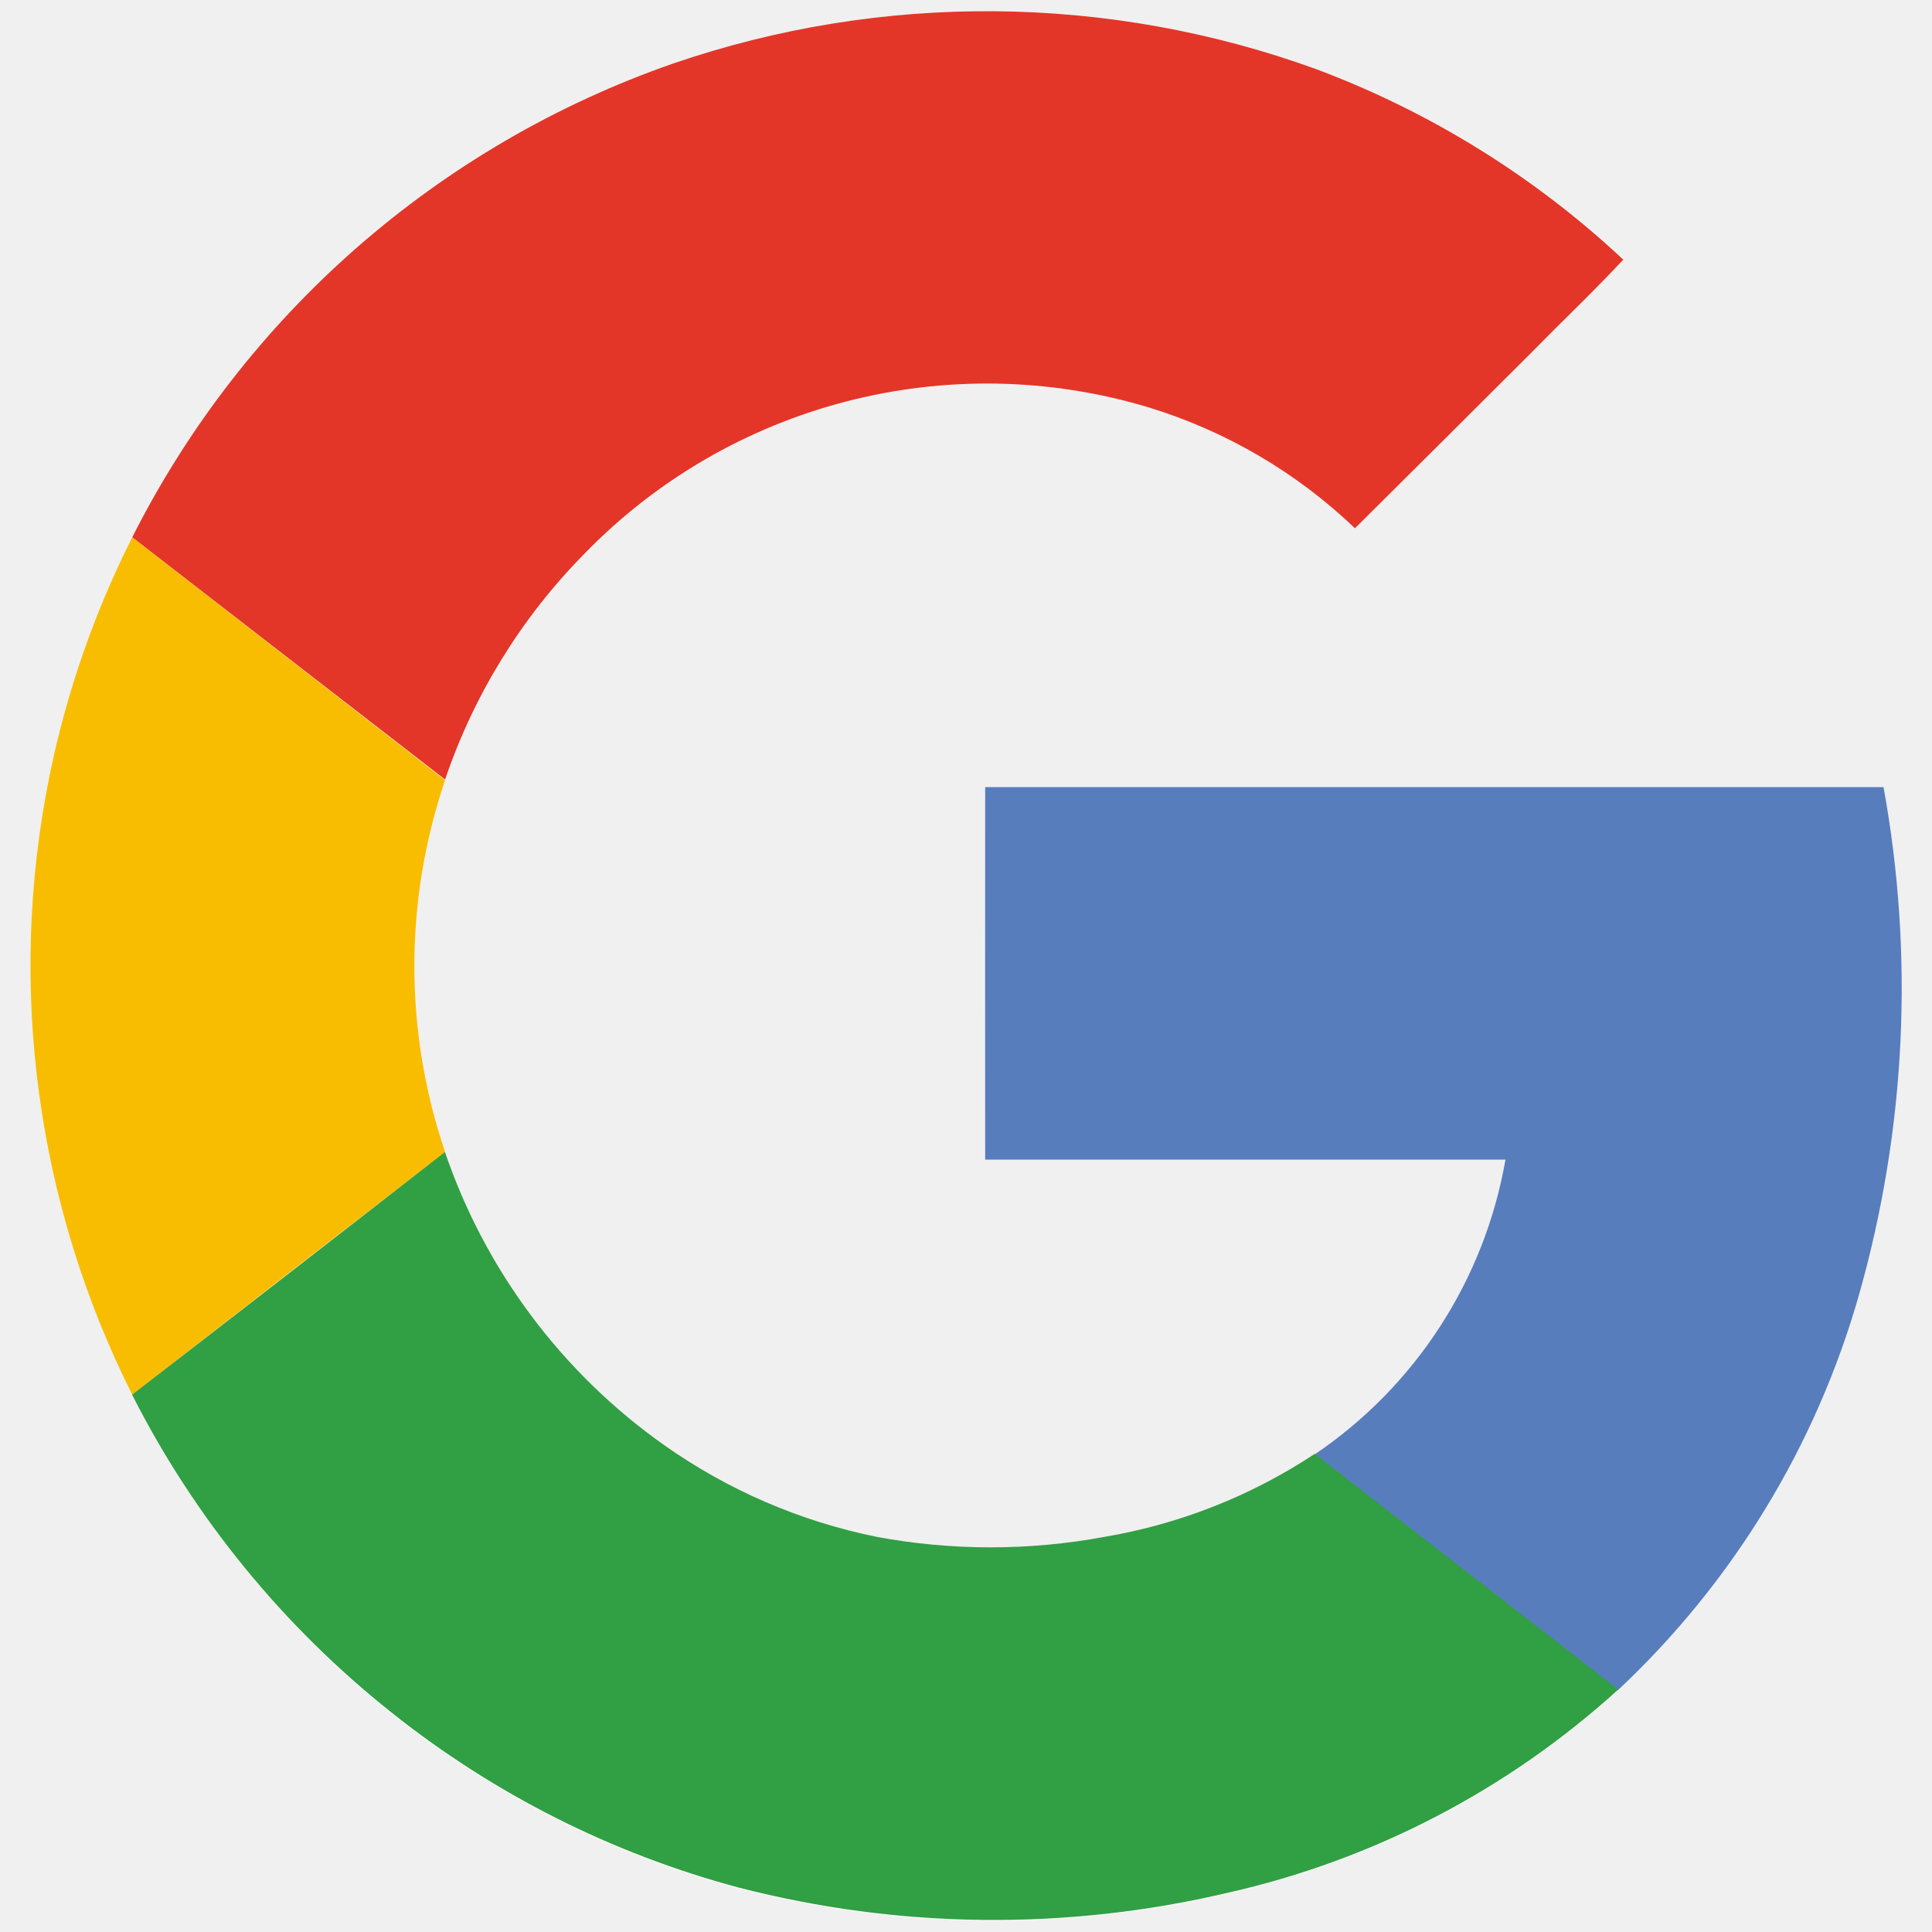
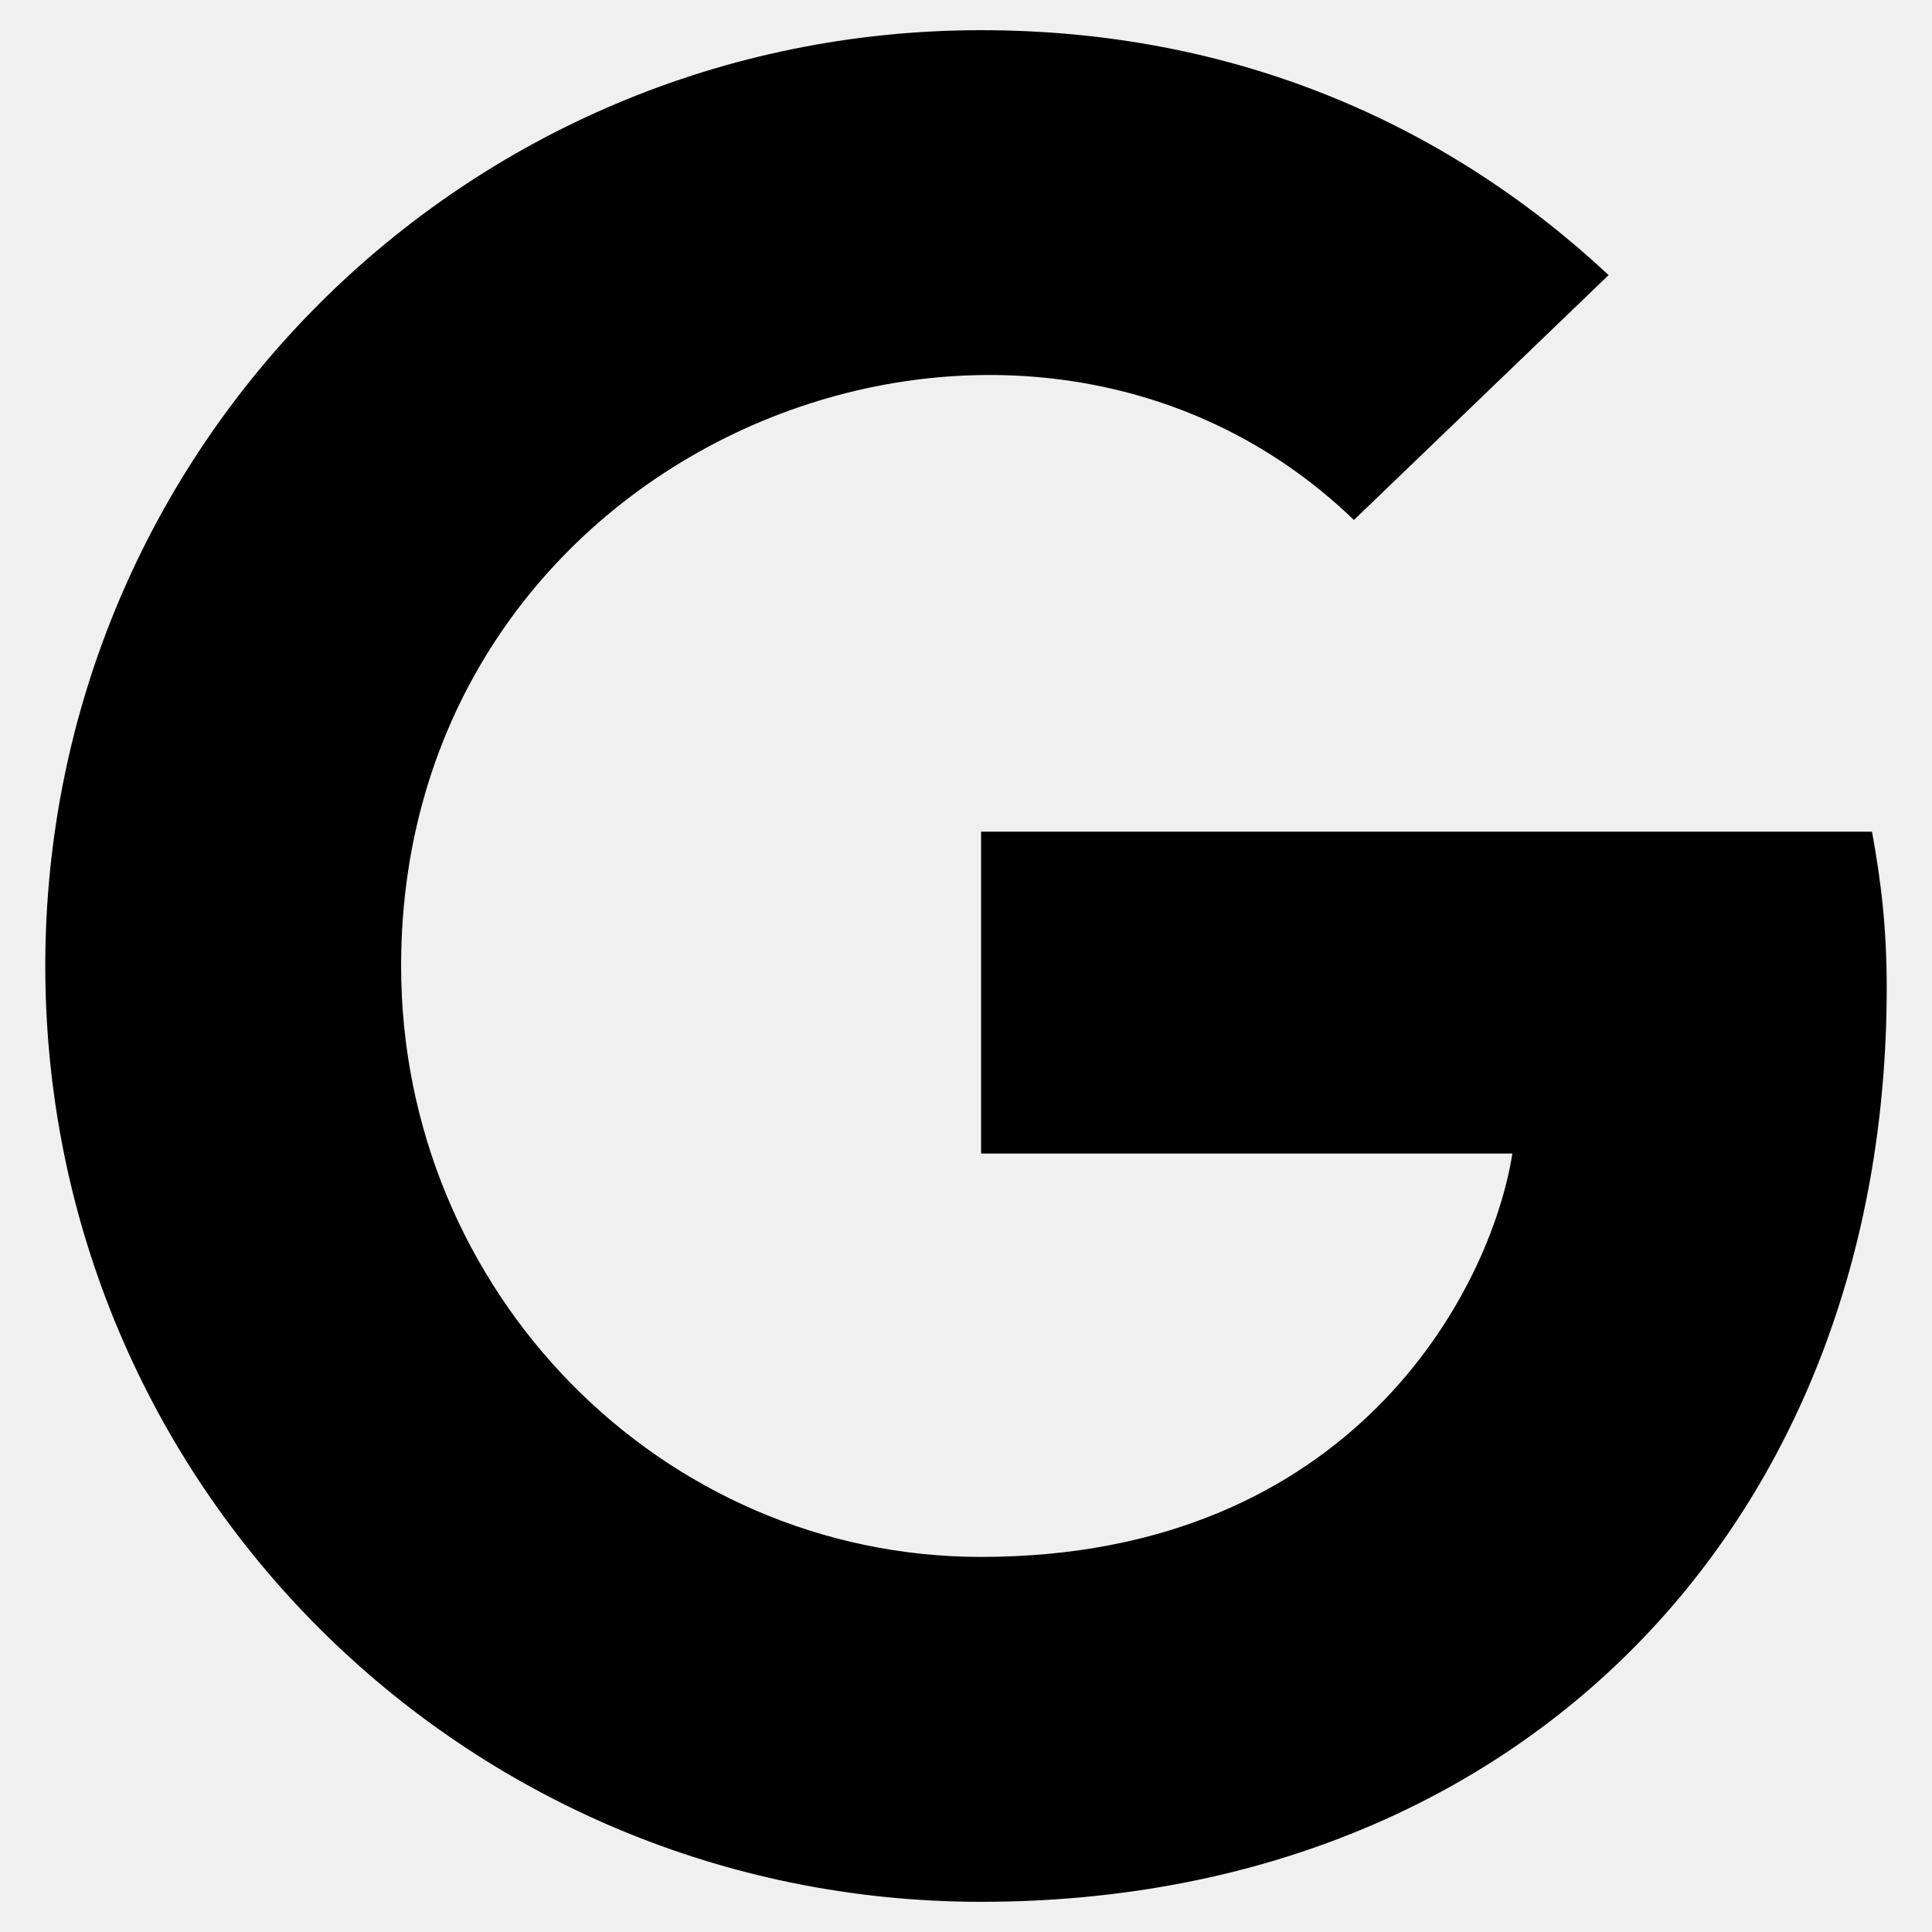
- <svg xmlns="http://www.w3.org/2000/svg" viewBox="0 0 128 128" width="24" height="24" style="opacity:1;">
-   <path fill="#fff" d="M44.59 4.21a63.28 63.28 0 0 0 4.33 120.9a67.6 67.6 0 0 0 32.36.35a57.13 57.13 0 0 0 25.9-13.46a57.44 57.44 0 0 0 16-26.26a74.3 74.3 0 0 0 1.61-33.58H65.27v24.69h34.47a29.72 29.72 0 0 1-12.66 19.52a36.2 36.2 0 0 1-13.93 5.5a41.3 41.3 0 0 1-15.1 0A37.2 37.2 0 0 1 44 95.74a39.3 39.3 0 0 1-14.5-19.42a38.3 38.3 0 0 1 0-24.63a39.25 39.25 0 0 1 9.18-14.91A37.17 37.17 0 0 1 76.13 27a34.3 34.3 0 0 1 13.64 8q5.83-5.8 11.64-11.63c2-2.09 4.18-4.08 6.15-6.22A61.2 61.2 0 0 0 87.2 4.59a64 64 0 0 0-42.61-.38" />
-   <path fill="#e33629" d="M44.59 4.21a64 64 0 0 1 42.61.37a61.2 61.2 0 0 1 20.35 12.62c-2 2.14-4.11 4.14-6.15 6.22Q95.58 29.23 89.77 35a34.3 34.3 0 0 0-13.64-8a37.17 37.17 0 0 0-37.46 9.74a39.25 39.25 0 0 0-9.18 14.91L8.76 35.6A63.53 63.53 0 0 1 44.59 4.21" />
-   <path fill="#f8bd00" d="M3.26 51.5a63 63 0 0 1 5.5-15.9l20.73 16.09a38.3 38.3 0 0 0 0 24.63q-10.36 8-20.73 16.08a63.33 63.33 0 0 1-5.5-40.9" />
-   <path fill="#587dbd" d="M65.27 52.15h59.52a74.3 74.3 0 0 1-1.61 33.58a57.44 57.44 0 0 1-16 26.26c-6.69-5.22-13.41-10.4-20.1-15.62a29.72 29.72 0 0 0 12.66-19.54H65.27c-.01-8.22 0-16.45 0-24.68" />
-   <path fill="#319f43" d="M8.75 92.4q10.37-8 20.73-16.08A39.3 39.3 0 0 0 44 95.74a37.2 37.2 0 0 0 14.08 6.08a41.3 41.3 0 0 0 15.1 0a36.2 36.2 0 0 0 13.93-5.5c6.69 5.22 13.41 10.4 20.1 15.62a57.13 57.13 0 0 1-25.9 13.47a67.6 67.6 0 0 1-32.36-.35a63 63 0 0 1-23-11.59A63.7 63.7 0 0 1 8.75 92.4" />
+ <svg xmlns="http://www.w3.org/2000/svg" viewBox="0 0 488 512" width="24" height="24" fill="#000000" style="opacity:1;">
+   <path d="M488 261.8C488 403.3 391.1 504 248 504C110.8 504 0 393.2 0 256S110.8 8 248 8c66.8 0 123 24.5 166.3 64.9l-67.5 64.9C258.5 52.6 94.3 116.6 94.3 256c0 86.5 69.1 156.6 153.7 156.6c98.2 0 135-70.4 140.8-106.9H248v-85.3h236.1c2.3 12.7 3.9 24.9 3.9 41.4" />
</svg>
